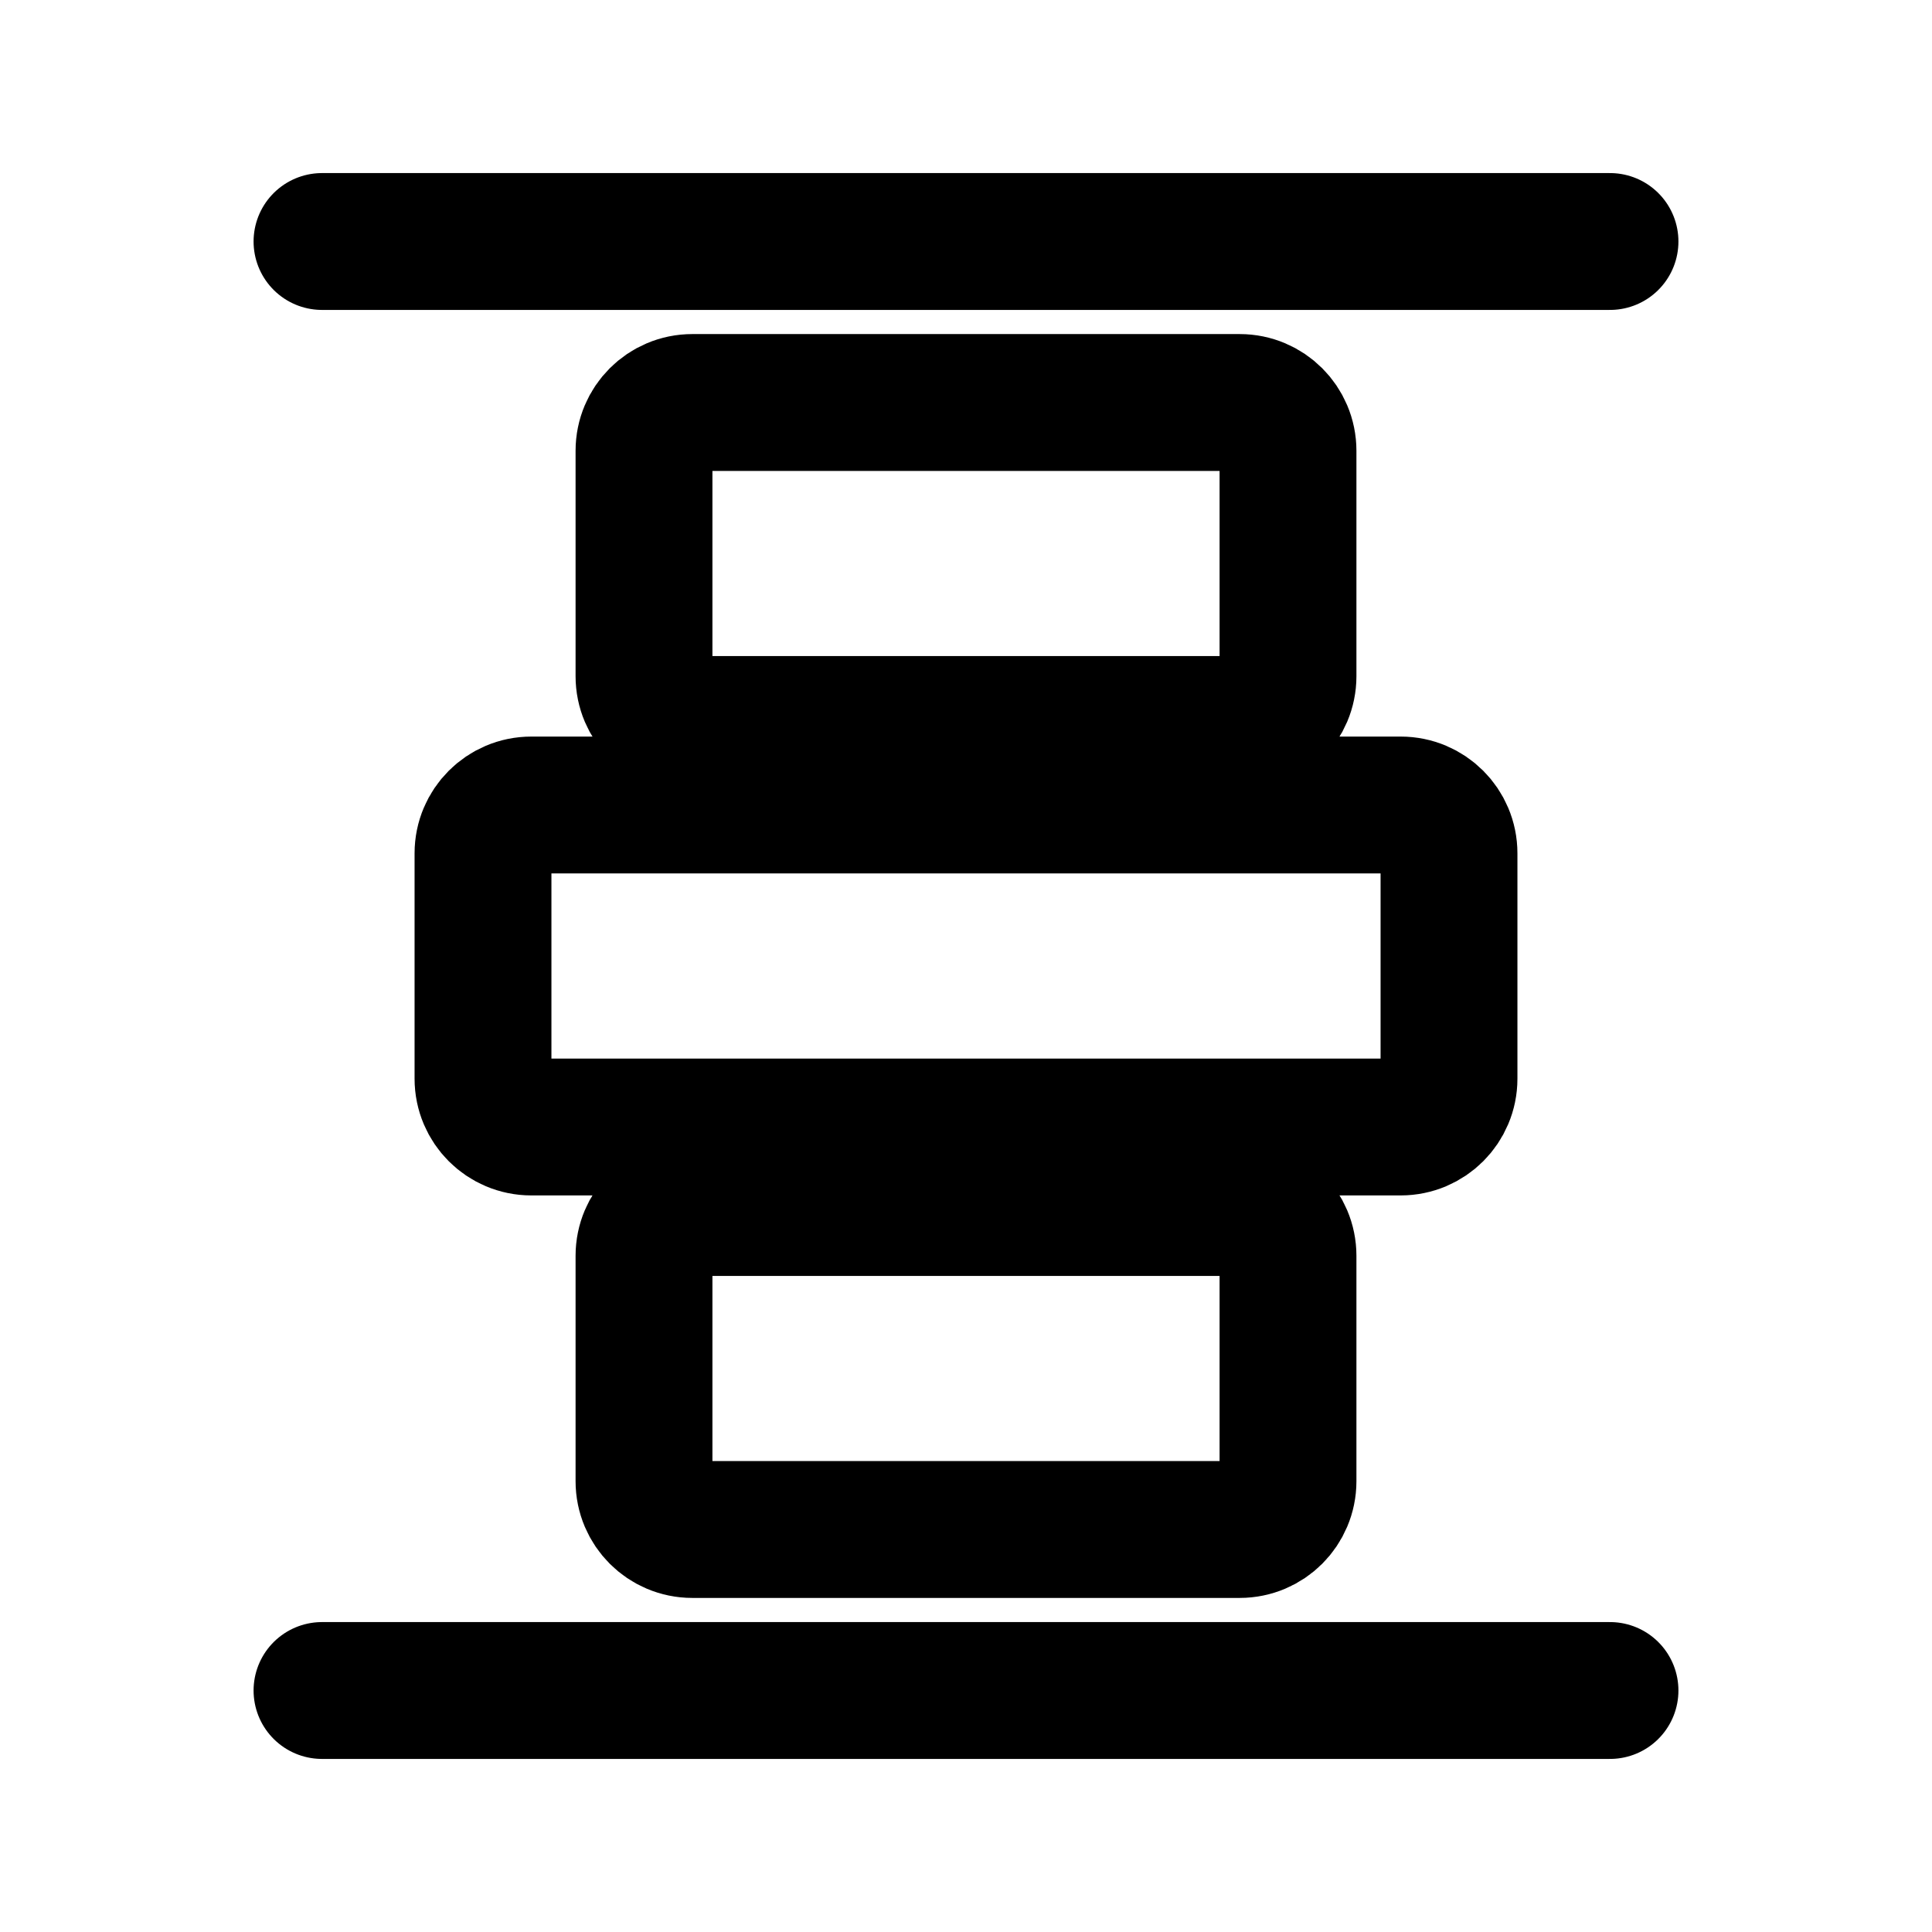
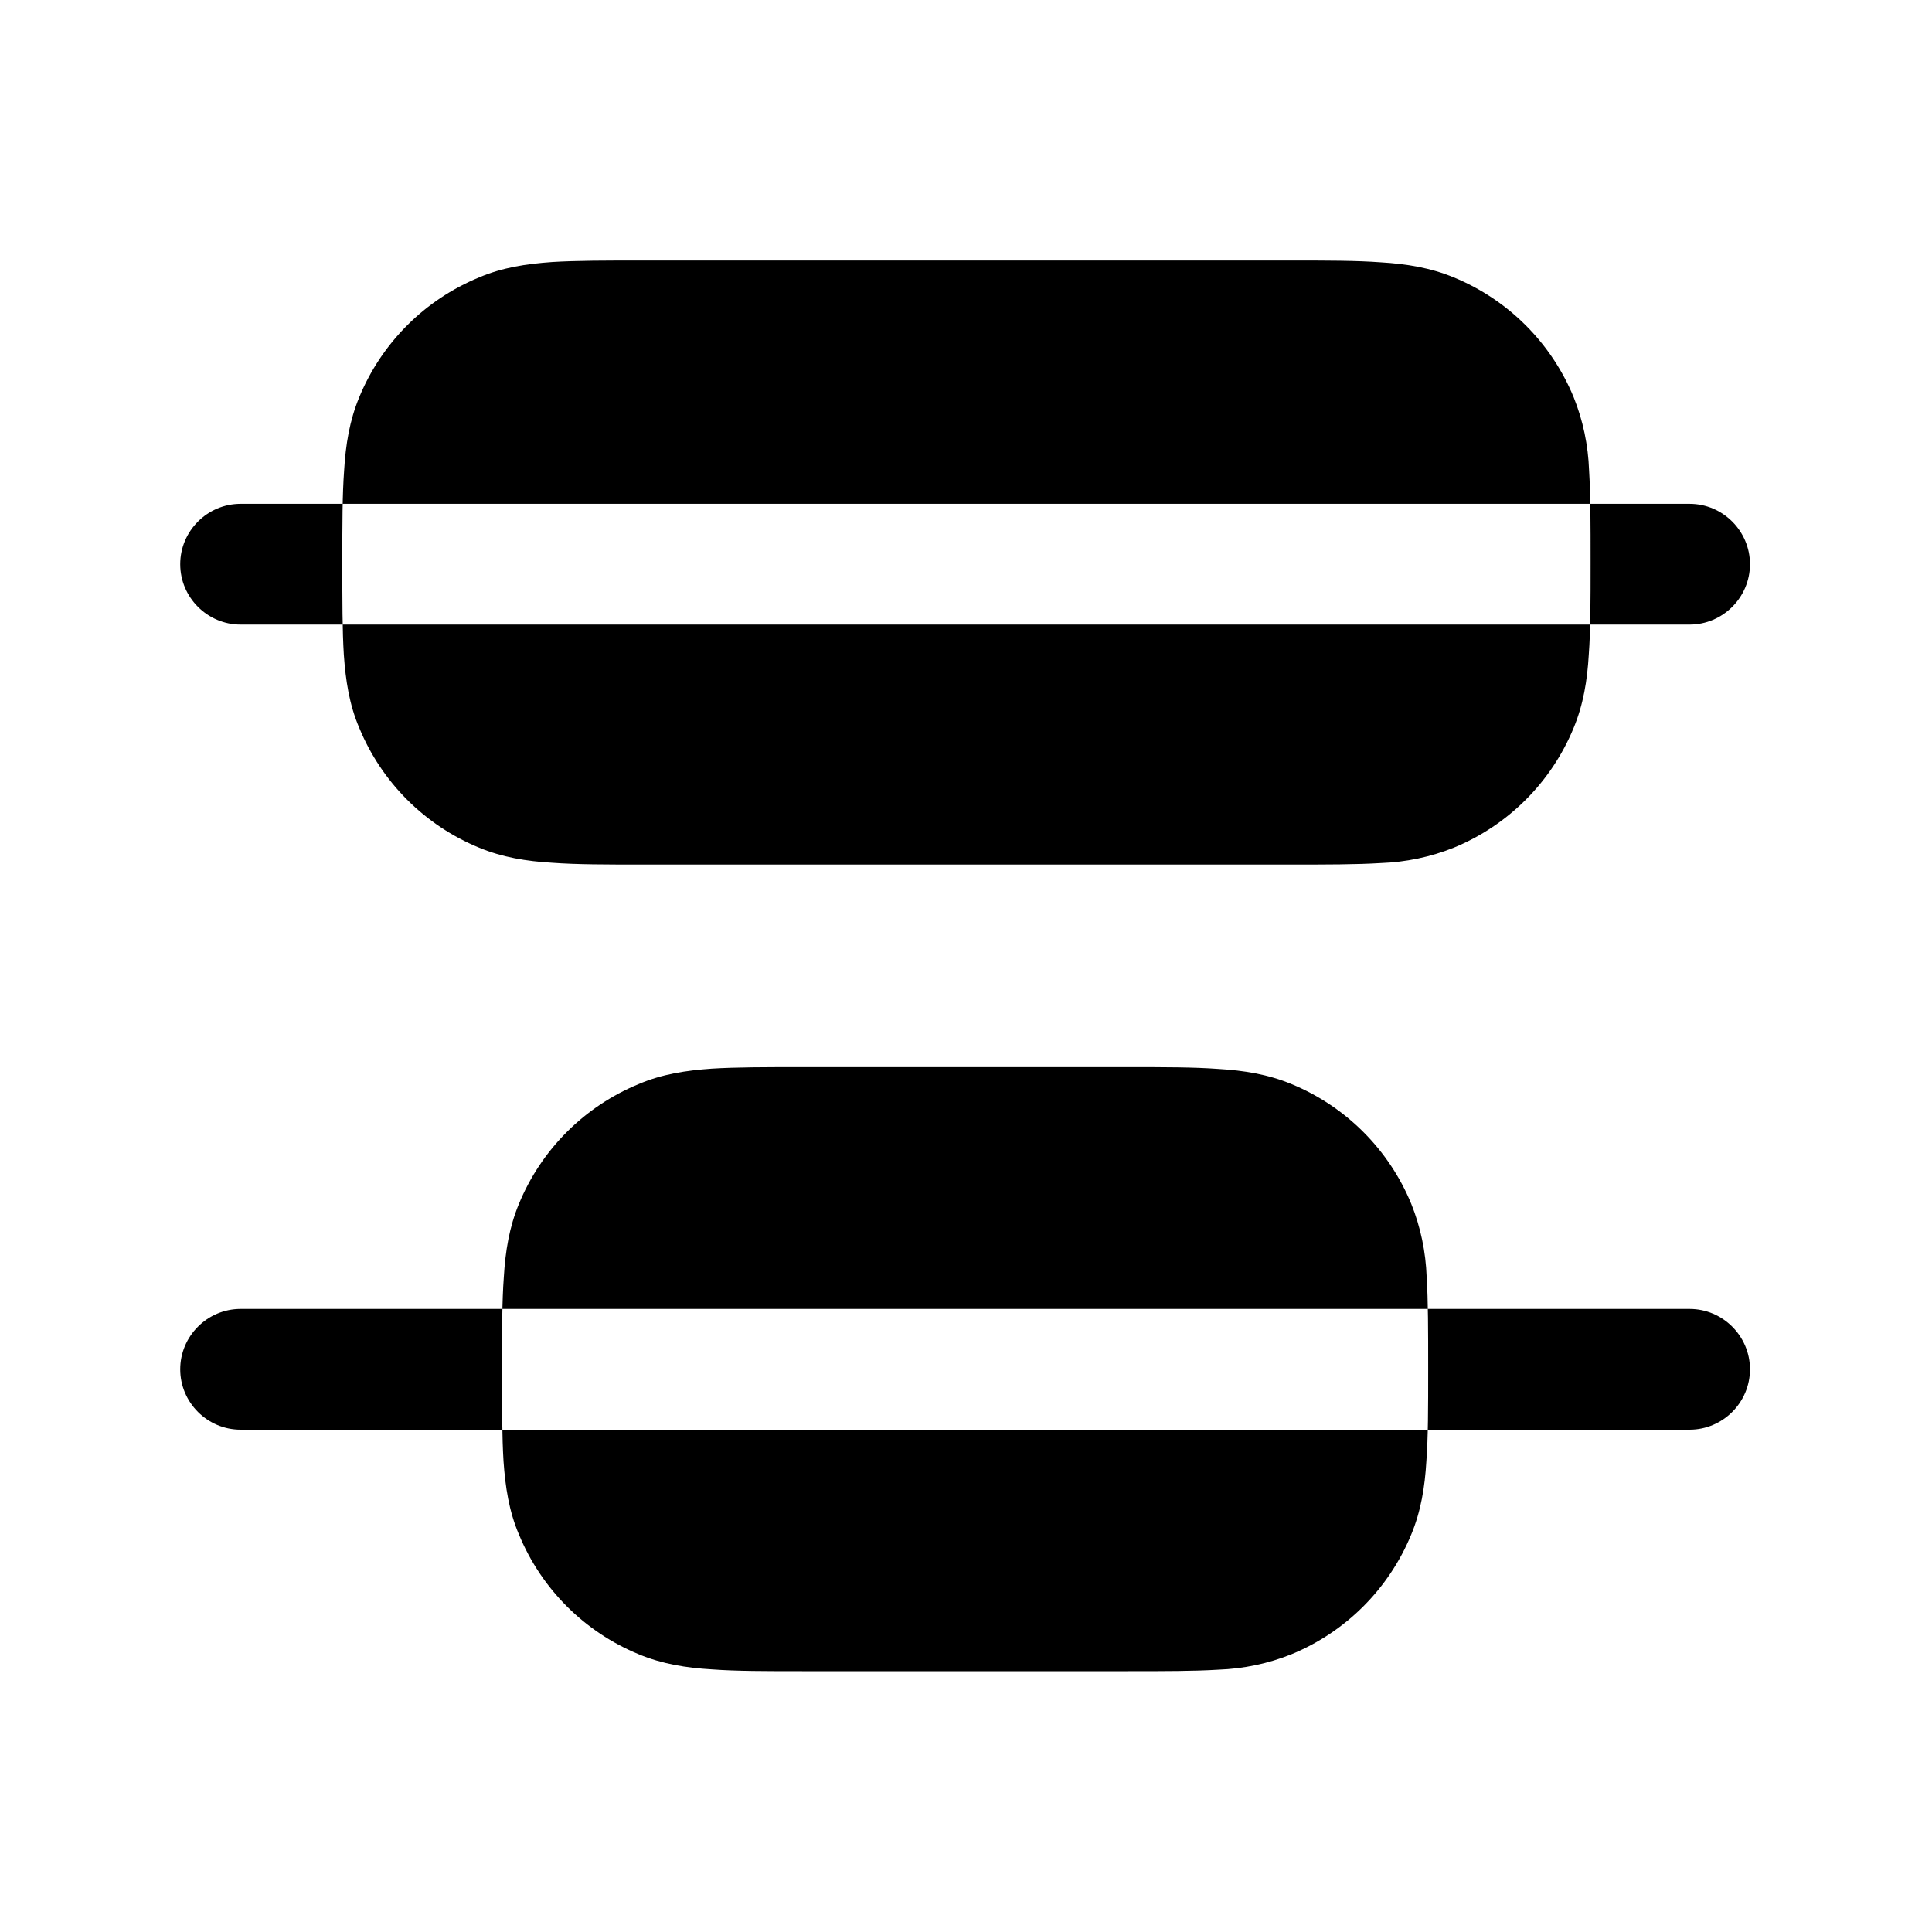
- <svg xmlns="http://www.w3.org/2000/svg" viewBox="0 0 24 24">
-   <g fill="none" stroke="currentColor" stroke-width="1.7" stroke-linecap="round" stroke-linejoin="round">
-     <path d="M4 3h16M4 21h16" />
-     <rect x="8" y="5" width="8" height="4" rx=".6" />
-     <rect x="6" y="10" width="12" height="4" rx=".6" />
-     <rect x="8" y="15" width="8" height="4" rx=".6" />
-   </g>
+ <svg xmlns="http://www.w3.org/2000/svg" id="Layer_1" data-name="Layer 1" viewBox="0 0 64 64">
+   <defs>
+     <style>
+       .cls-1 {
+         fill: currentColor;
+       }
+     </style>
+   </defs>
+   <path class="cls-1" d="M57.97,18.69c0,1.1-.9,2-2,2H7.97c-1.1,0-2-.9-2-2s.9-2,2-2h48c1.1,0,2,.9,2,2M57.97,45.36c0,1.1-.9,2-2,2H7.97c-1.1,0-2-.9-2-2s.9-2,2-2h48c1.1,0,2,.9,2,2M52.69,18.57c0-1.19,0-2.18-.05-2.99-.03-.83-.2-1.65-.51-2.42-.74-1.8-2.17-3.23-3.97-3.97-.77-.32-1.57-.45-2.42-.5-.81-.06-1.8-.06-2.99-.06h-21.47c-1.19,0-2.18,0-2.99.05-.85.06-1.65.18-2.42.51-1.8.74-3.23,2.17-3.97,3.97-.32.77-.45,1.57-.5,2.42-.06.81-.06,1.8-.06,2.99v.13c0,1.19,0,2.18.05,2.99.06.85.18,1.65.51,2.42.74,1.8,2.17,3.23,3.97,3.97.77.32,1.57.45,2.42.5.81.06,1.8.06,2.99.06h21.47c1.19,0,2.18,0,2.99-.05.83-.03,1.65-.2,2.42-.51,1.8-.74,3.23-2.17,3.97-3.97.32-.77.45-1.57.5-2.42.06-.81.06-1.8.06-2.99v-.13ZM47.31,45.29c0-1.19,0-2.18-.05-2.99-.03-.83-.2-1.65-.51-2.42-.74-1.8-2.17-3.23-3.97-3.97-.77-.32-1.57-.45-2.42-.5-.81-.06-1.8-.06-2.99-.06h-10.8c-1.19,0-2.18,0-2.99.05-.85.06-1.65.18-2.42.51-1.8.74-3.23,2.17-3.97,3.97-.32.77-.45,1.57-.5,2.42-.06.81-.06,1.8-.06,2.99v.13c0,1.19,0,2.18.05,2.99.06.85.18,1.65.51,2.42.74,1.8,2.17,3.23,3.97,3.97.77.32,1.57.45,2.42.5.81.06,1.8.06,2.99.06h10.8c1.19,0,2.18,0,2.99-.05.83-.03,1.65-.2,2.42-.51,1.8-.74,3.23-2.17,3.97-3.97.32-.77.45-1.57.5-2.42.06-.81.06-1.8.06-2.99v-.13Z" />
</svg>
